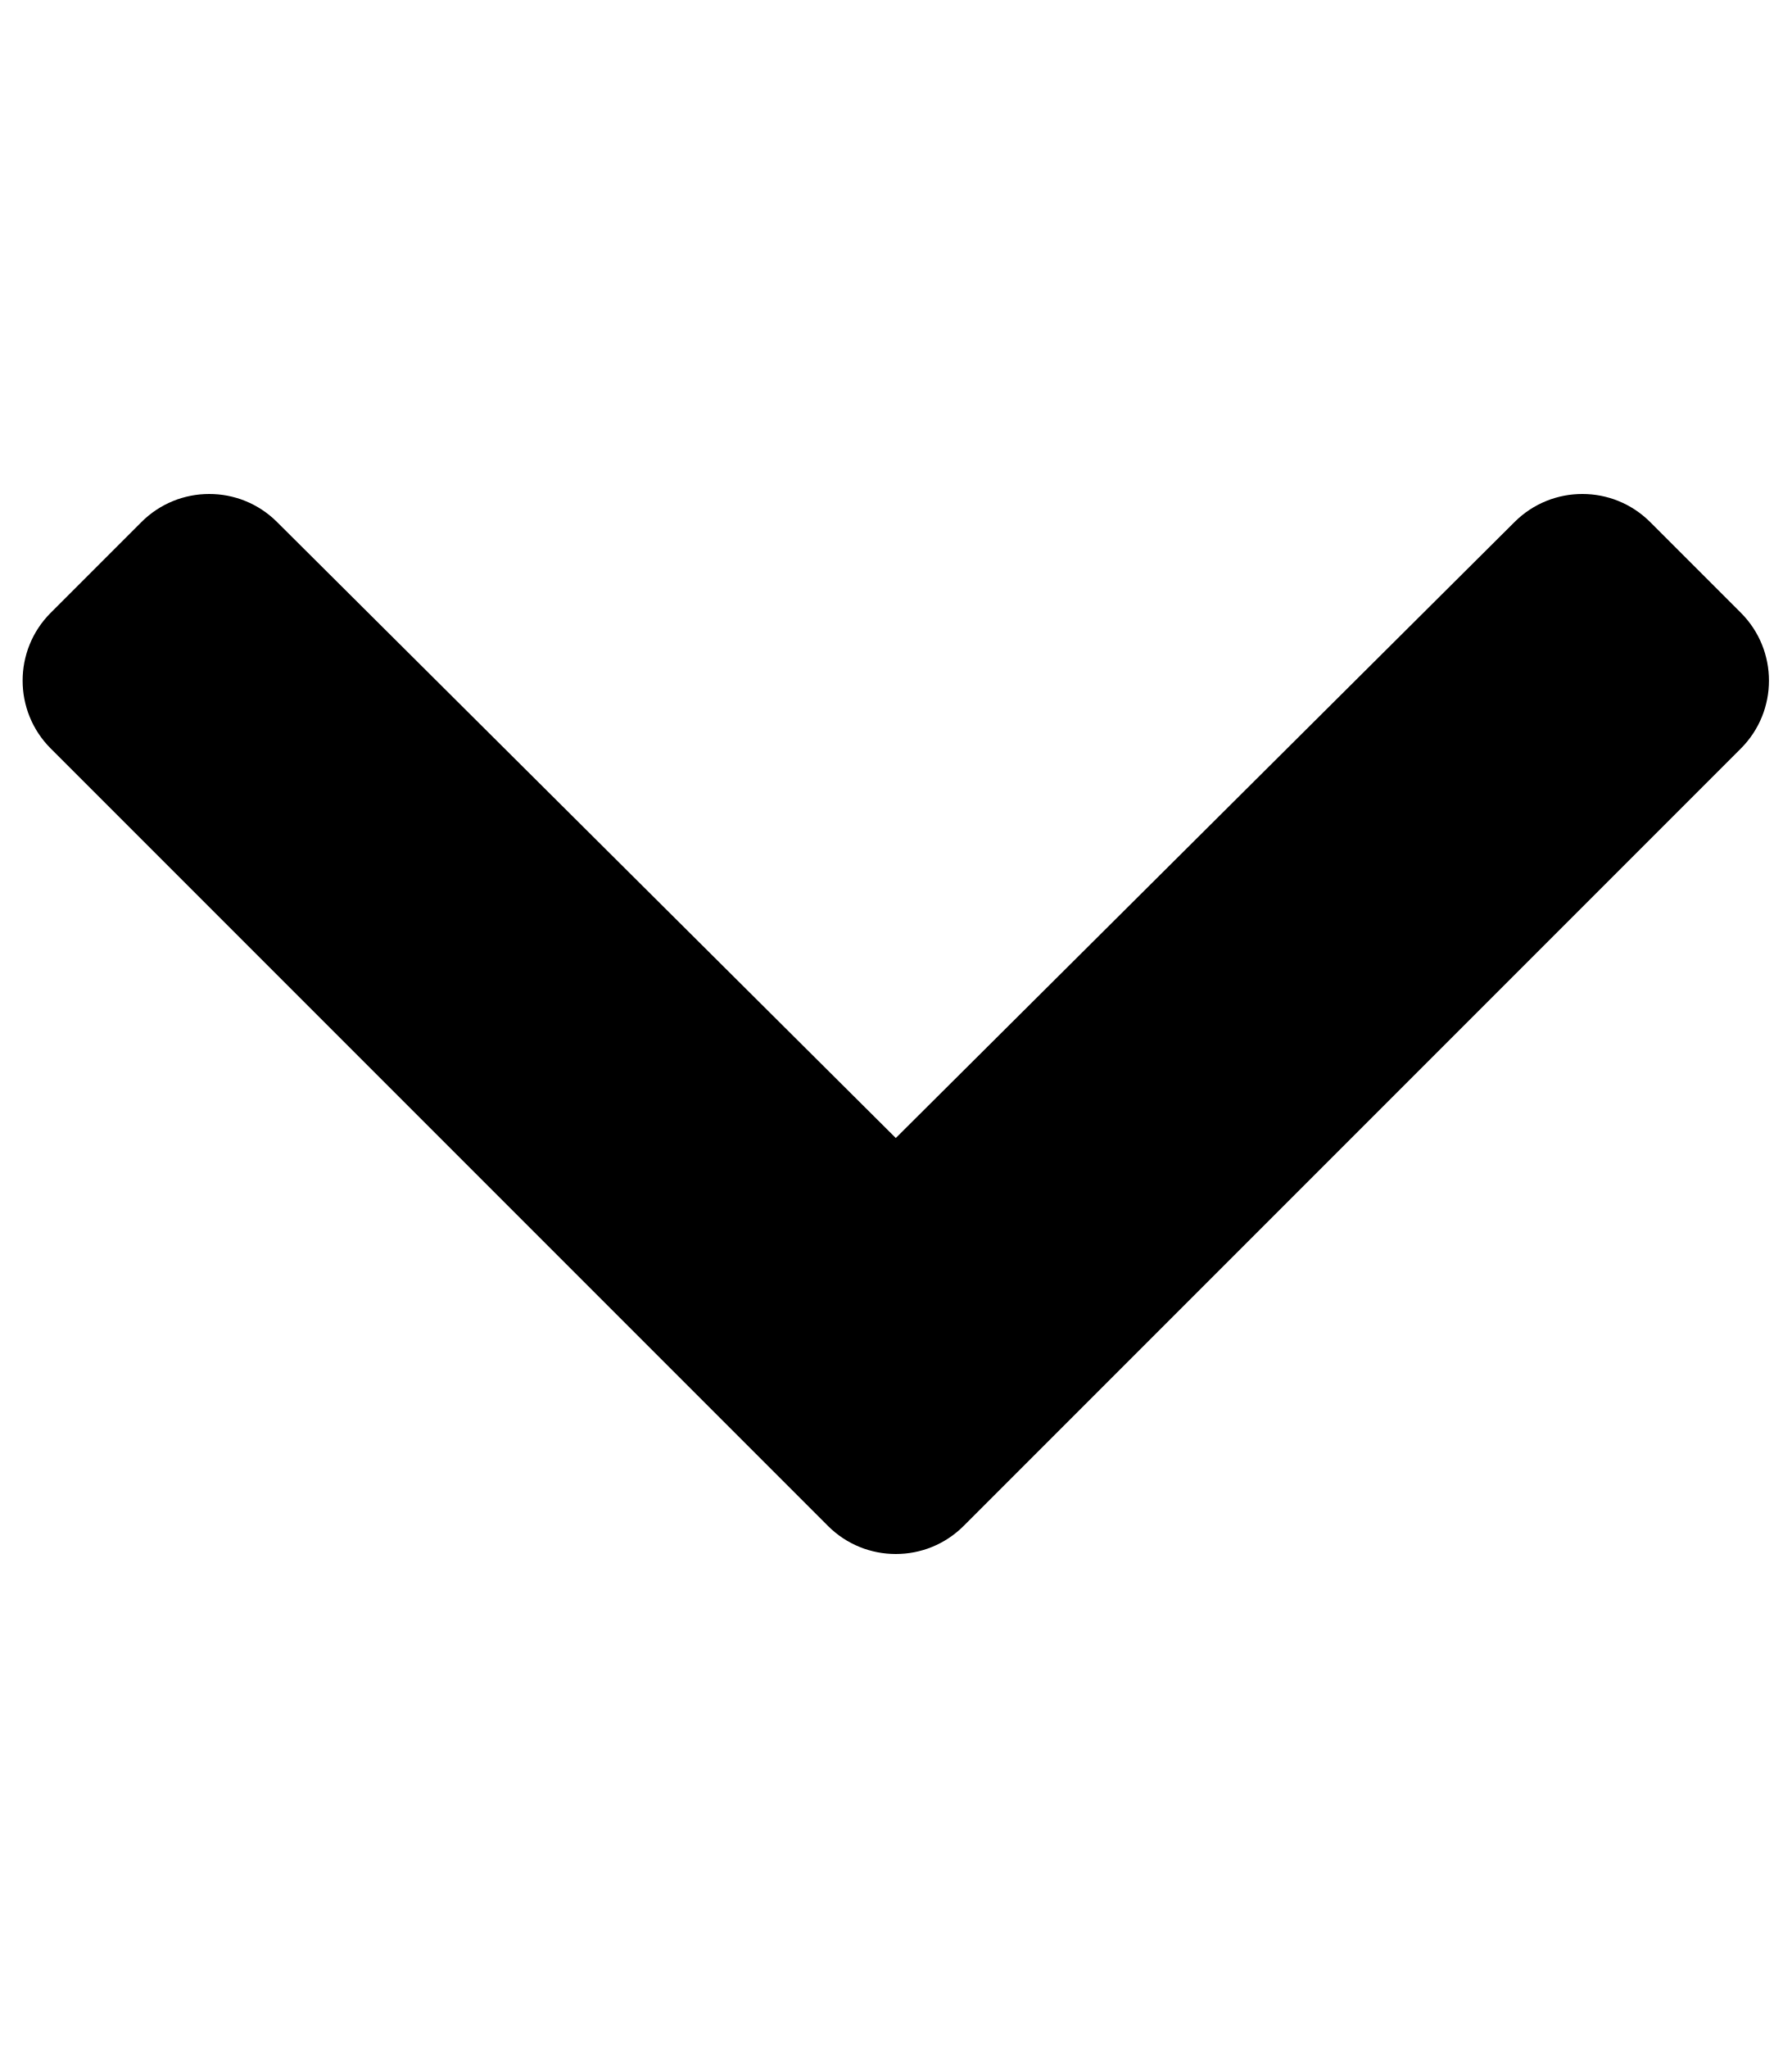
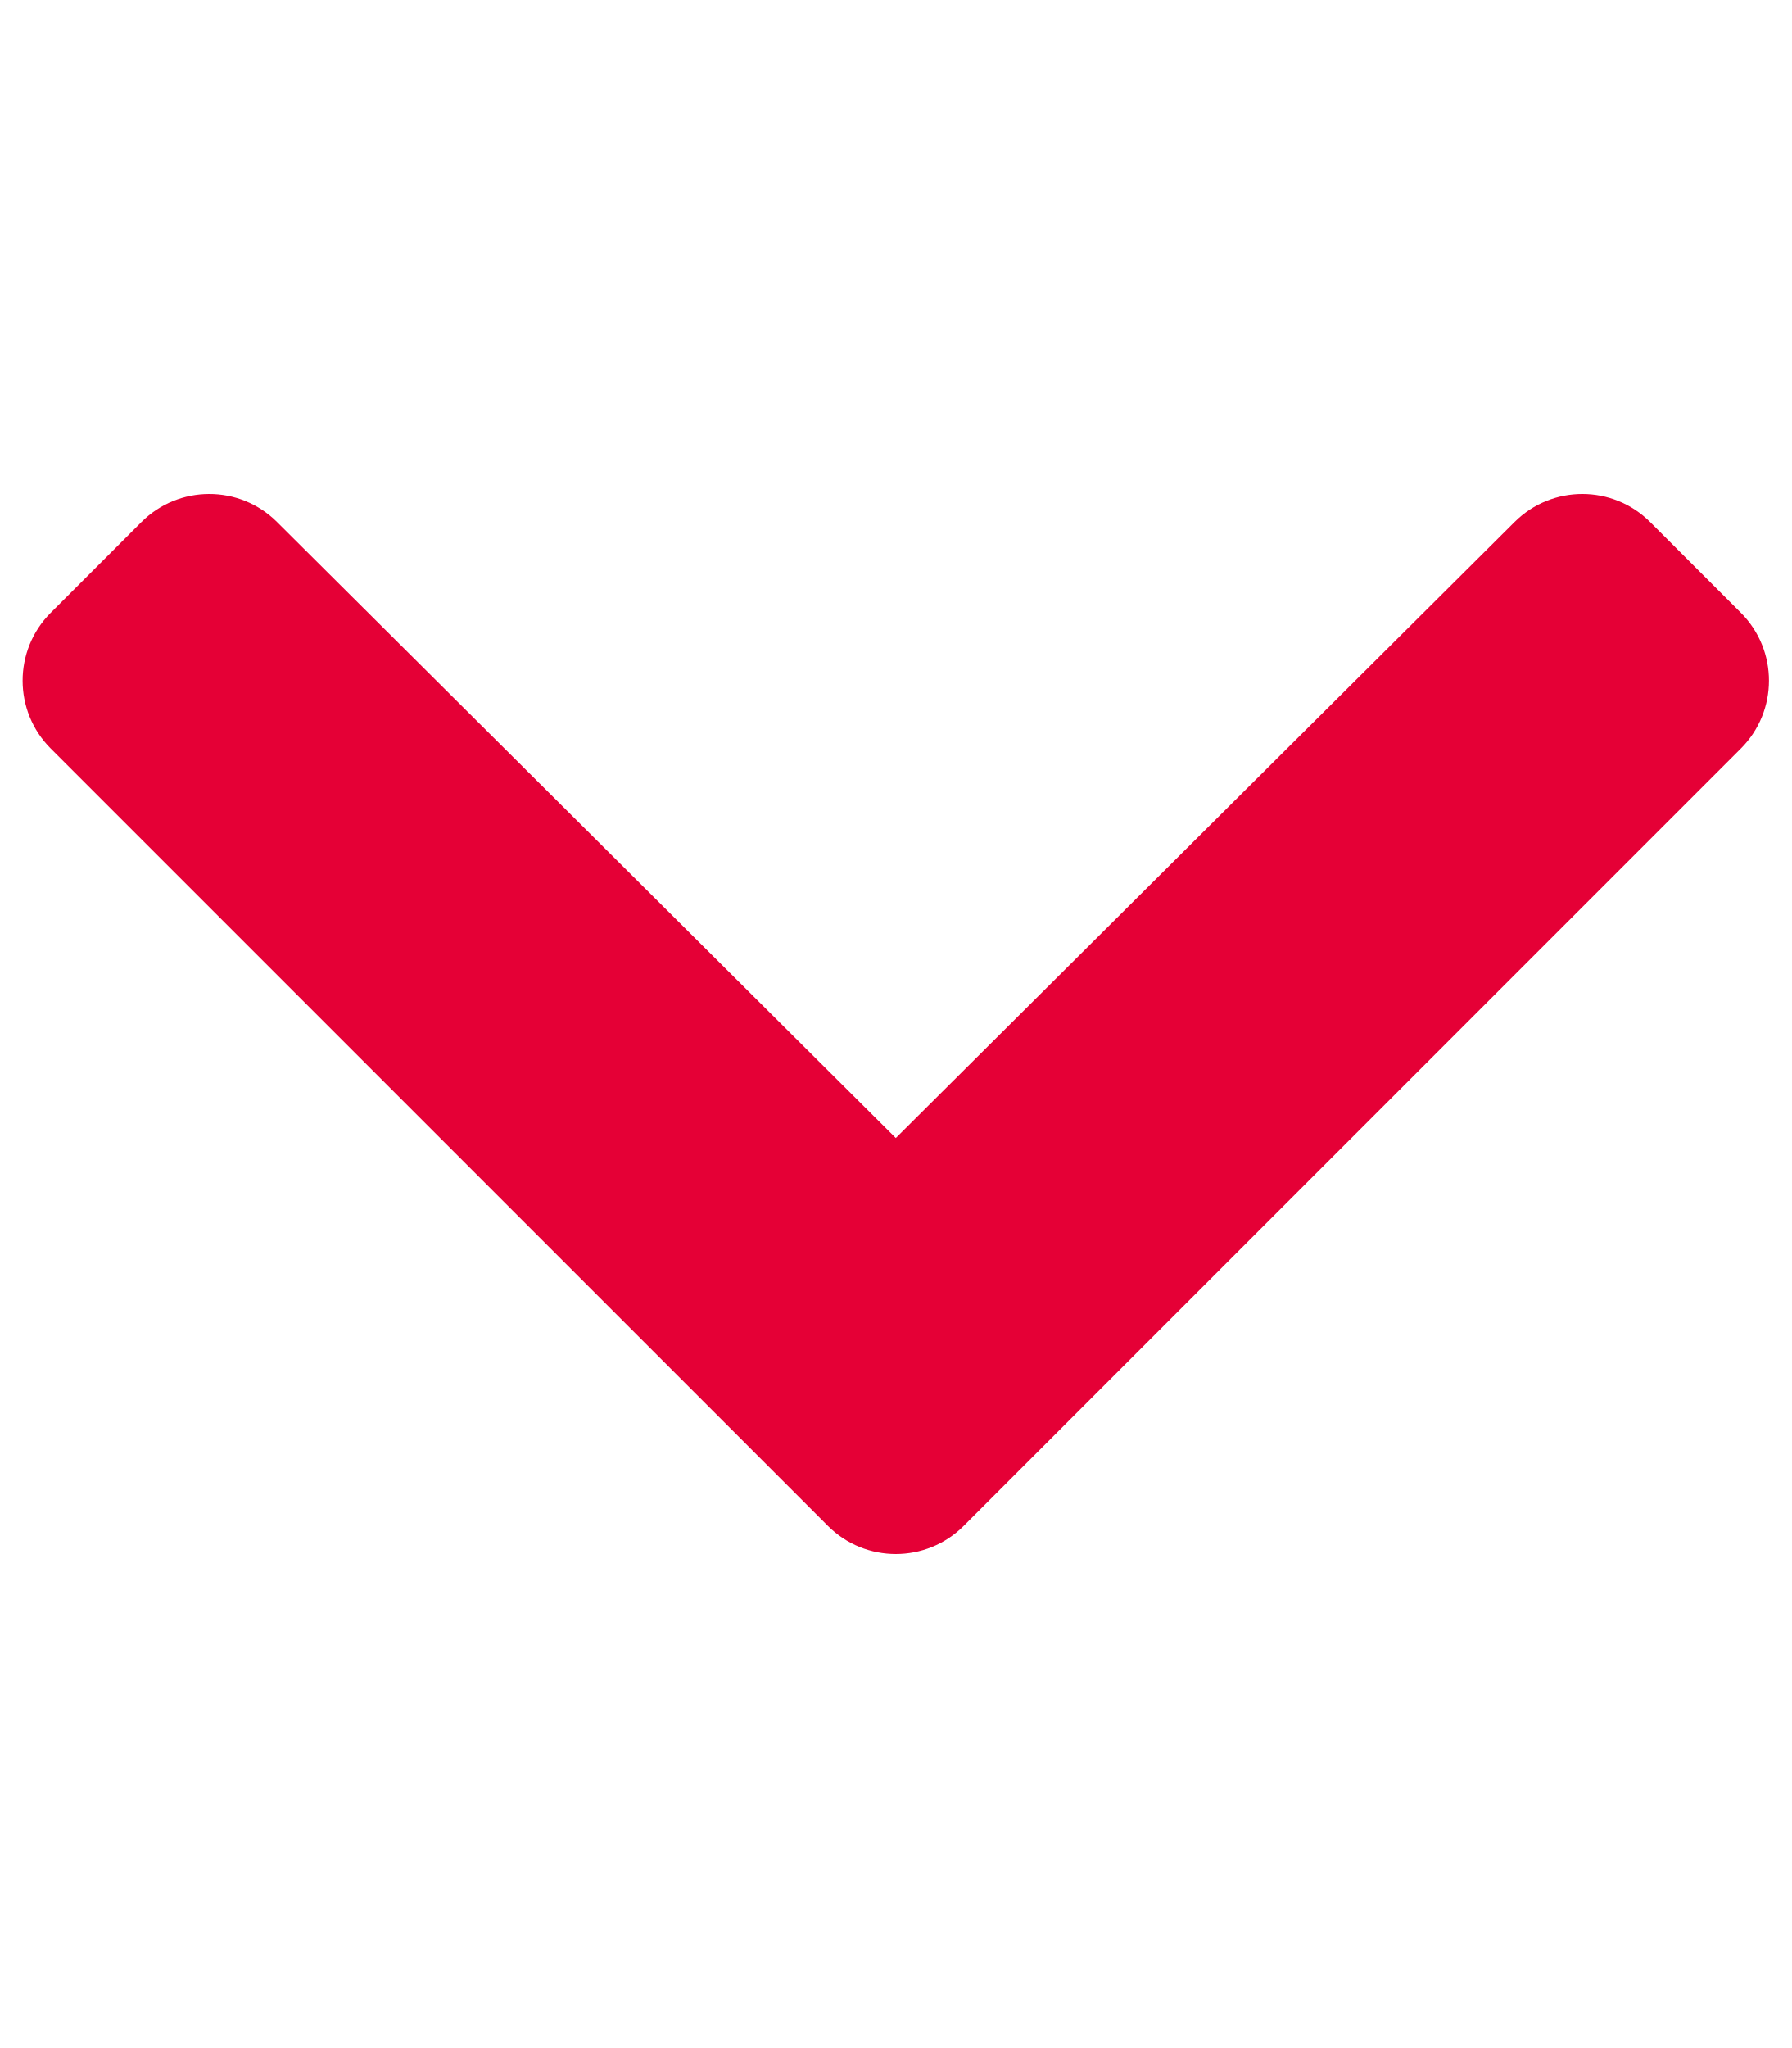
<svg xmlns="http://www.w3.org/2000/svg" aria-hidden="true" focusable="false" data-prefix="fas" data-icon="chevron-down" class="svg-inline--fa fa-chevron-down fa-w-14" role="img" viewBox="0 0 448 512">
-   <path fill="currentColor" d="M207.029 381.476L12.686 187.132c-9.373-9.373-9.373-24.569 0-33.941l22.667-22.667c9.357-9.357 24.522-9.375 33.901-.04L224 284.505l154.745-154.021c9.379-9.335 24.544-9.317 33.901.04l22.667 22.667c9.373 9.373 9.373 24.569 0 33.941L240.971 381.476c-9.373 9.372-24.569 9.372-33.942 0z" />
+   <path fill="#E50036" d="M207.029 381.476L12.686 187.132c-9.373-9.373-9.373-24.569 0-33.941l22.667-22.667c9.357-9.357 24.522-9.375 33.901-.04L224 284.505l154.745-154.021c9.379-9.335 24.544-9.317 33.901.04l22.667 22.667c9.373 9.373 9.373 24.569 0 33.941L240.971 381.476c-9.373 9.372-24.569 9.372-33.942 0z" />
</svg>
